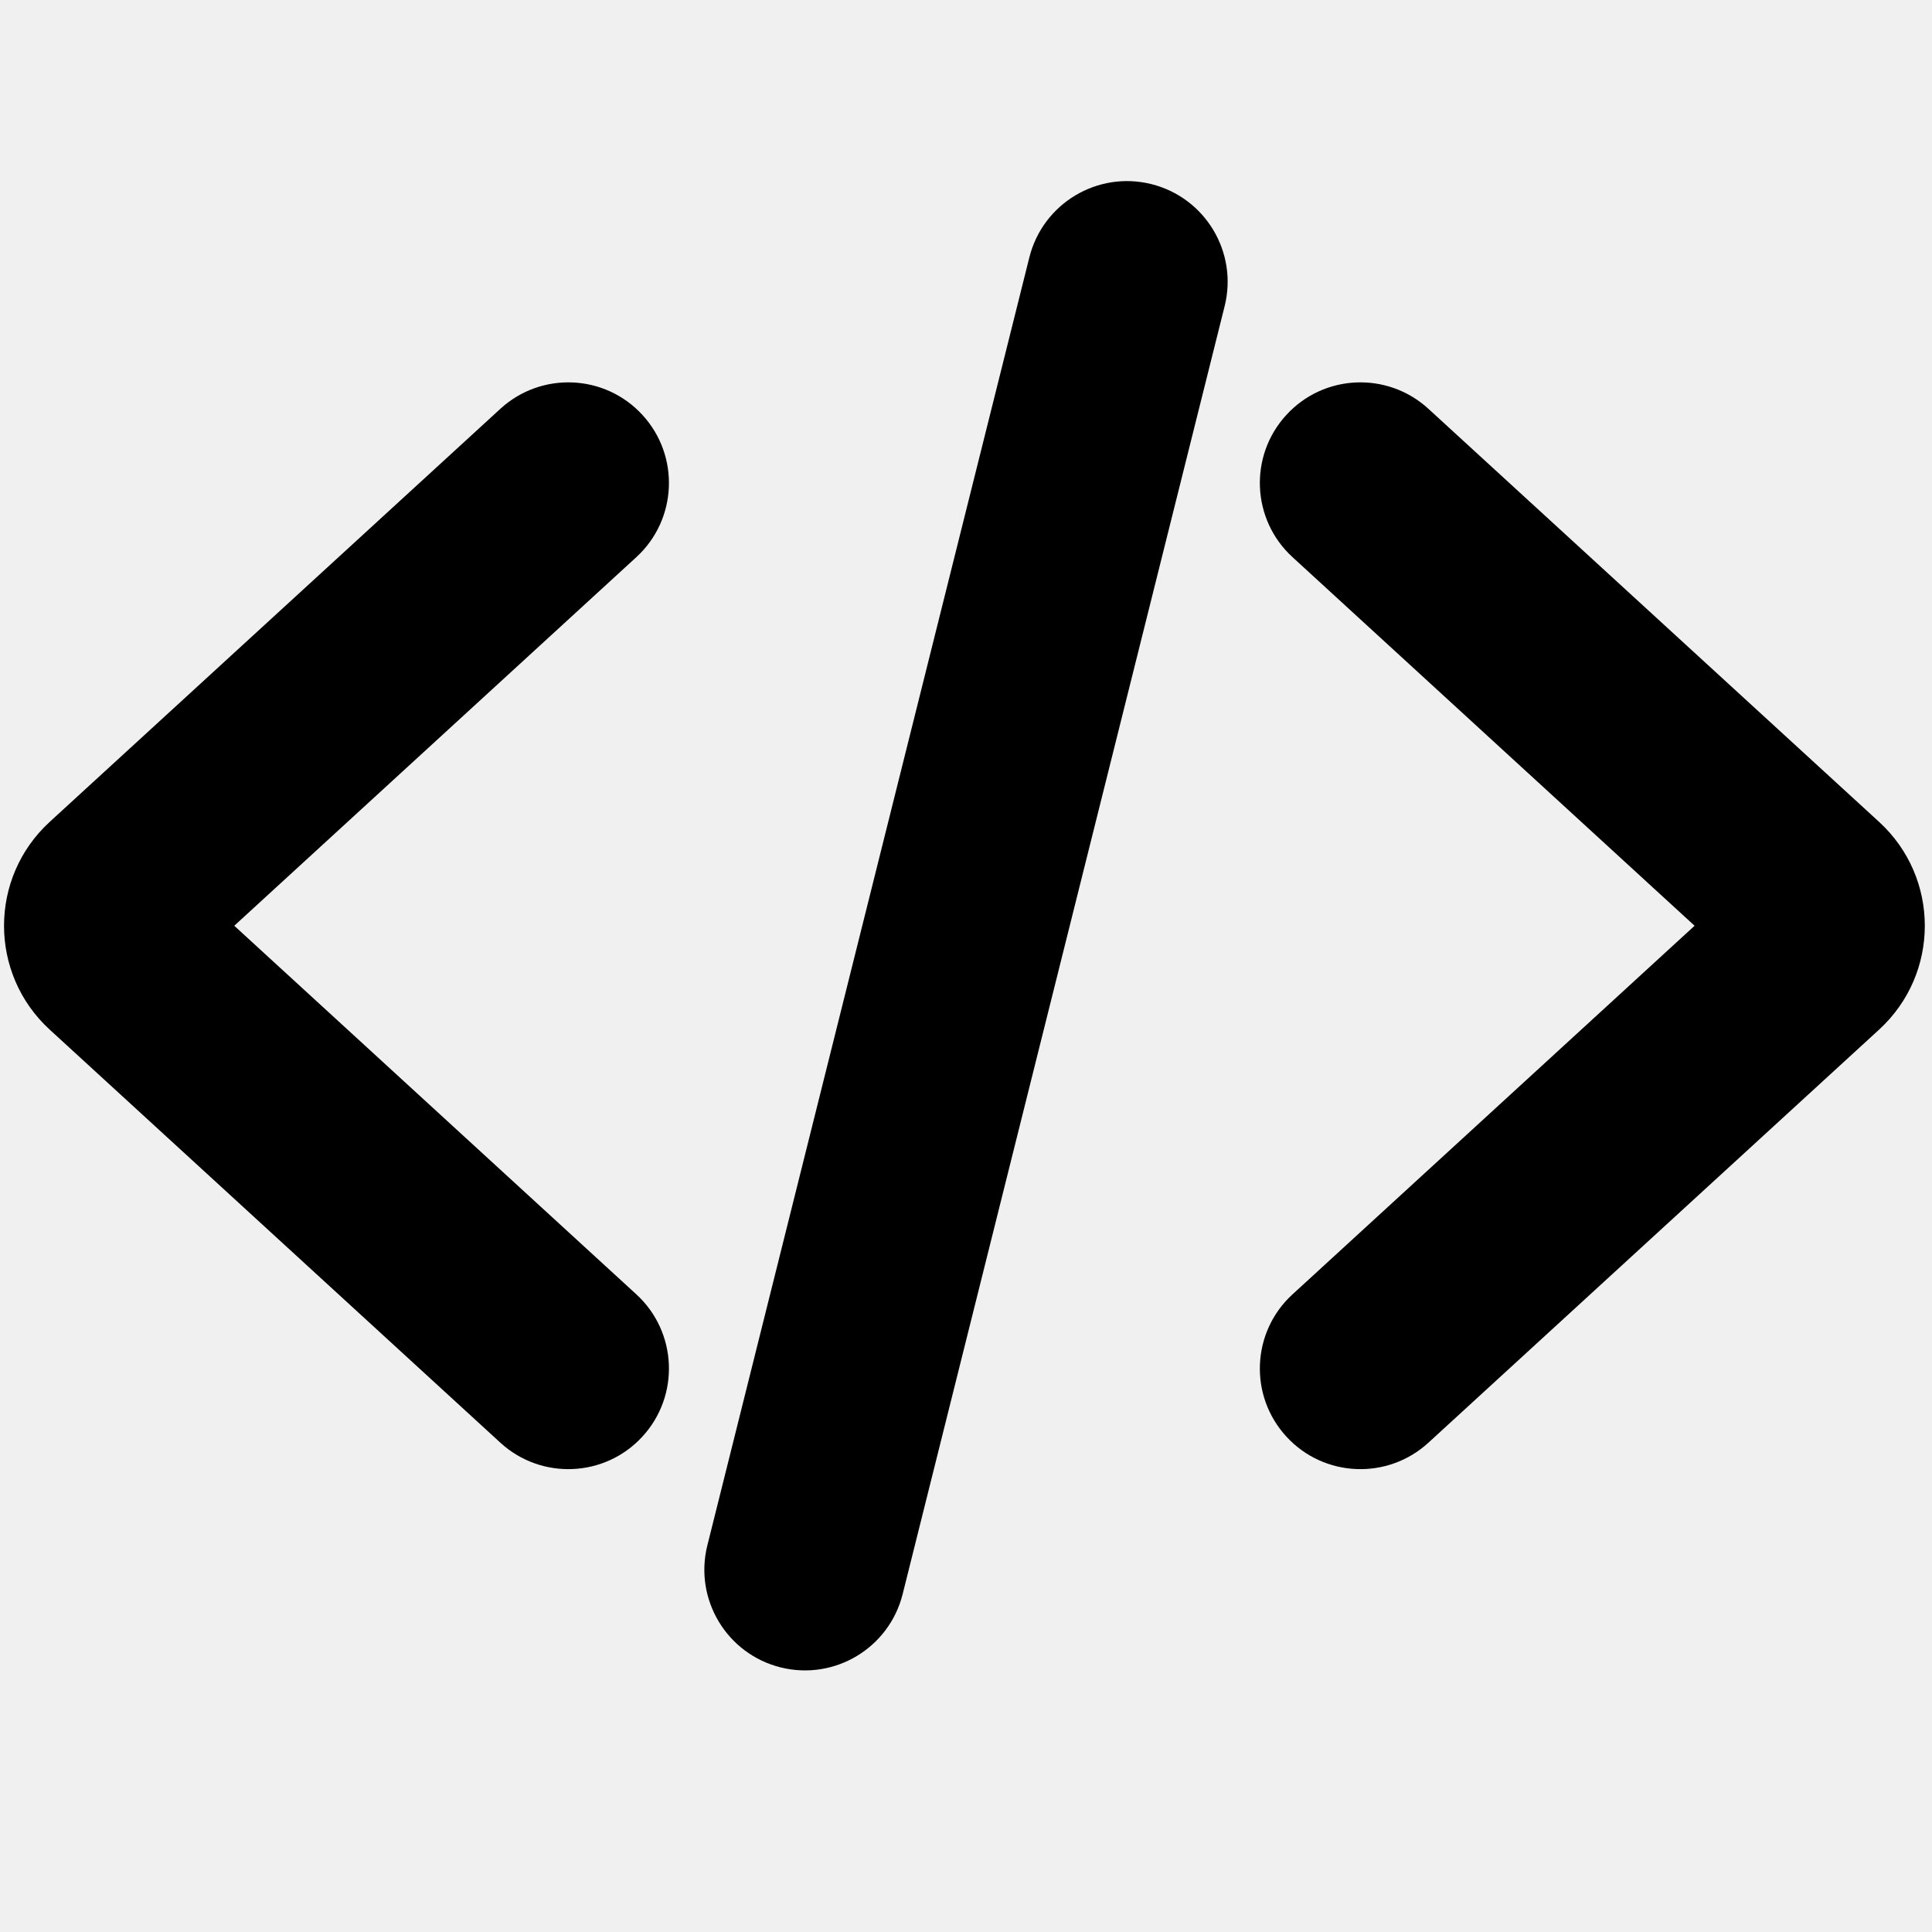
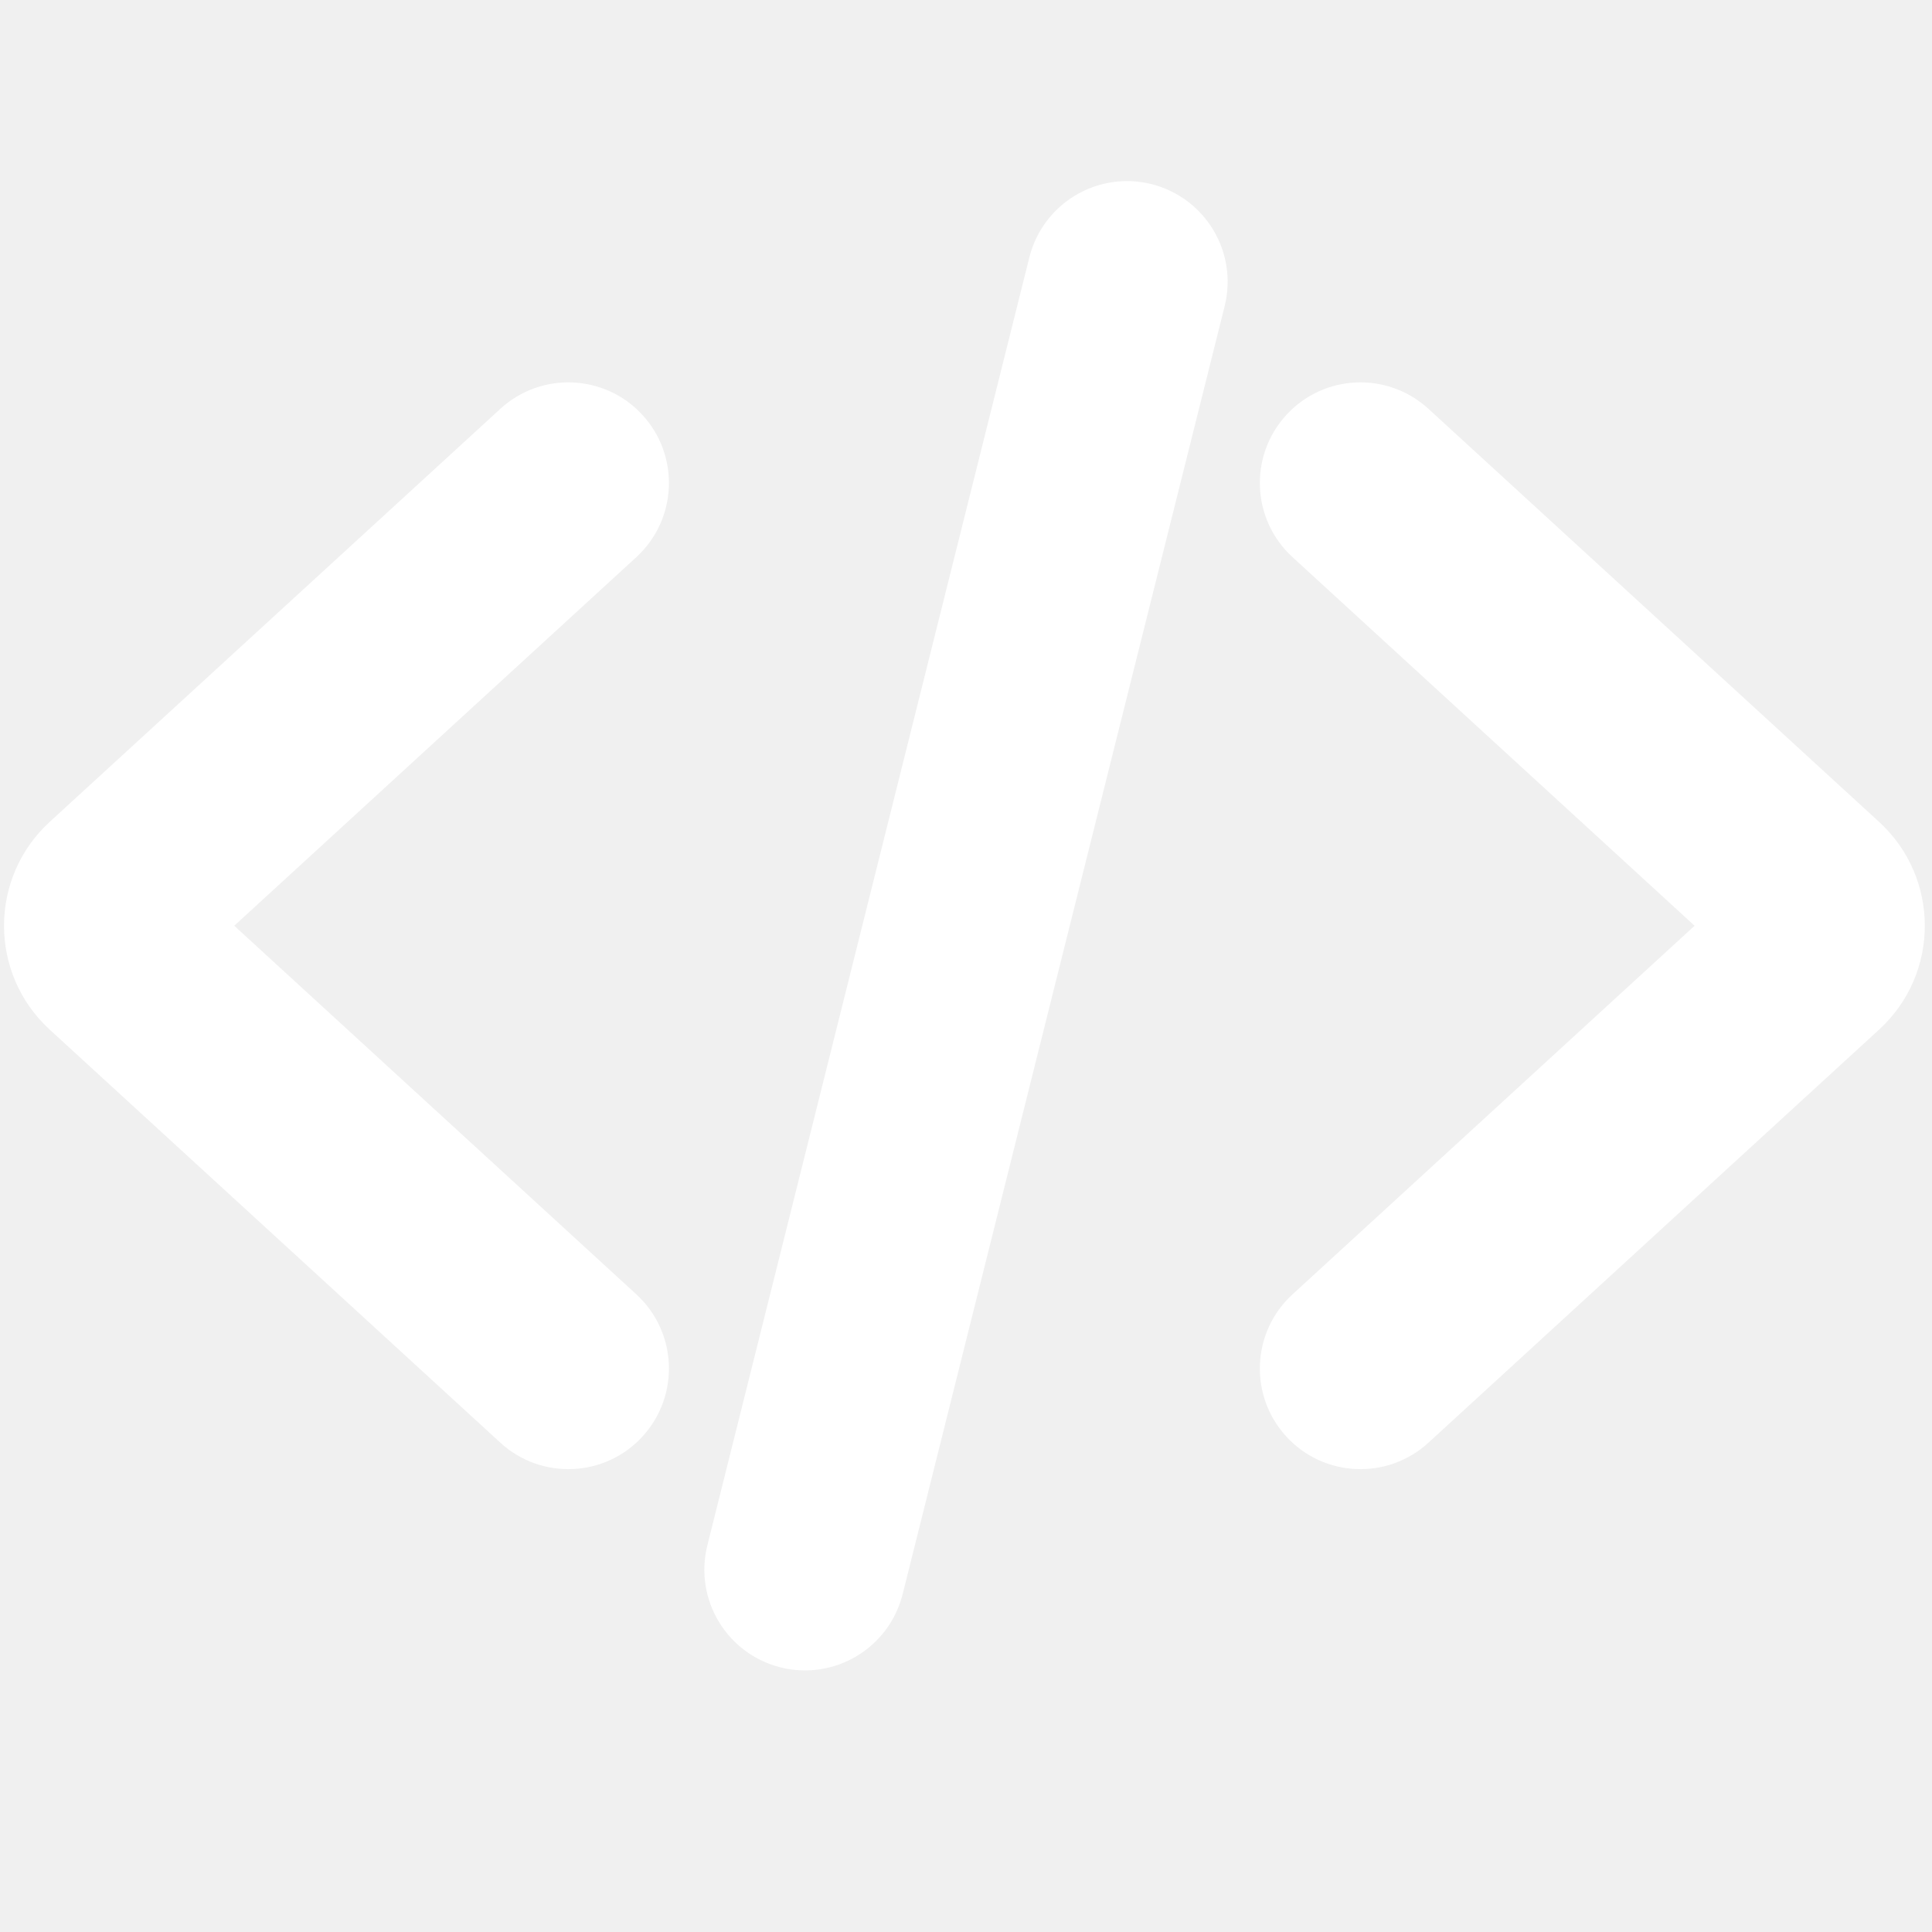
<svg xmlns="http://www.w3.org/2000/svg" width="800px" height="800px" viewBox="0 0 24 24" fill="none">
-   <path d="M7.905 6.921C8.413 6.455 8.448 5.664 7.981 5.155C7.515 4.646 6.724 4.612 6.215 5.079L7.905 6.921ZM1.462 11.131L2.307 12.053L2.307 12.053L1.462 11.131ZM1.462 11.869L2.307 10.947L2.307 10.947L1.462 11.869ZM6.215 17.921C6.724 18.388 7.515 18.354 7.981 17.845C8.448 17.336 8.413 16.545 7.905 16.079L6.215 17.921ZM6.215 5.079L0.617 10.21L2.307 12.053L7.905 6.921L6.215 5.079ZM0.617 12.79L6.215 17.921L7.905 16.079L2.307 10.947L0.617 12.79ZM0.617 10.21C-0.139 10.904 -0.139 12.096 0.617 12.79L2.307 10.947C2.631 11.244 2.631 11.756 2.307 12.053L0.617 10.21Z" fill="#000000" />
-   <path d="M16.056 16.079C15.547 16.545 15.512 17.336 15.979 17.845C16.445 18.354 17.236 18.388 17.745 17.921L16.056 16.079ZM22.498 11.869L21.654 10.947L21.654 10.947L22.498 11.869ZM22.498 11.131L21.654 12.053L21.654 12.053L22.498 11.131ZM17.745 5.079C17.236 4.612 16.445 4.646 15.979 5.155C15.512 5.664 15.547 6.455 16.056 6.921L17.745 5.079ZM17.745 17.921L23.343 12.79L21.654 10.947L16.056 16.079L17.745 17.921ZM23.343 10.21L17.745 5.079L16.056 6.921L21.654 12.053L23.343 10.21ZM23.343 12.79C24.1 12.096 24.1 10.904 23.343 10.21L21.654 12.053C21.329 11.756 21.329 11.244 21.654 10.947L23.343 12.79Z" fill="#000000" />
-   <path d="M15.213 3.803C15.38 3.133 14.973 2.455 14.303 2.287C13.633 2.12 12.955 2.527 12.787 3.197L15.213 3.803ZM8.787 19.197C8.62 19.867 9.027 20.545 9.697 20.713C10.367 20.88 11.045 20.473 11.213 19.803L8.787 19.197ZM12.787 3.197L8.787 19.197L11.213 19.803L15.213 3.803L12.787 3.197Z" fill="#000000" />
+   <path d="M7.905 6.921C8.413 6.455 8.448 5.664 7.981 5.155C7.515 4.646 6.724 4.612 6.215 5.079L7.905 6.921ZM1.462 11.131L2.307 12.053L2.307 12.053L1.462 11.131ZM1.462 11.869L2.307 10.947L2.307 10.947L1.462 11.869ZM6.215 17.921C6.724 18.388 7.515 18.354 7.981 17.845C8.448 17.336 8.413 16.545 7.905 16.079L6.215 17.921ZM6.215 5.079L0.617 10.21L2.307 12.053L7.905 6.921L6.215 5.079ZM0.617 12.79L6.215 17.921L7.905 16.079L2.307 10.947L0.617 12.79ZM0.617 10.21C-0.139 10.904 -0.139 12.096 0.617 12.79L2.307 10.947C2.631 11.244 2.631 11.756 2.307 12.053L0.617 10.21Z" fill="#FFFFFF" />
+   <path d="M16.056 16.079C15.547 16.545 15.512 17.336 15.979 17.845C16.445 18.354 17.236 18.388 17.745 17.921L16.056 16.079ZM22.498 11.869L21.654 10.947L21.654 10.947L22.498 11.869ZM22.498 11.131L21.654 12.053L21.654 12.053L22.498 11.131ZM17.745 5.079C17.236 4.612 16.445 4.646 15.979 5.155C15.512 5.664 15.547 6.455 16.056 6.921L17.745 5.079ZM17.745 17.921L23.343 12.79L21.654 10.947L16.056 16.079L17.745 17.921ZM23.343 10.21L17.745 5.079L16.056 6.921L21.654 12.053L23.343 10.21ZM23.343 12.79C24.1 12.096 24.1 10.904 23.343 10.21L21.654 12.053C21.329 11.756 21.329 11.244 21.654 10.947L23.343 12.79Z" fill="#FFFFFF" />
+   <path d="M15.213 3.803C15.38 3.133 14.973 2.455 14.303 2.287C13.633 2.12 12.955 2.527 12.787 3.197L15.213 3.803ZM8.787 19.197C8.62 19.867 9.027 20.545 9.697 20.713C10.367 20.88 11.045 20.473 11.213 19.803L8.787 19.197ZM12.787 3.197L8.787 19.197L11.213 19.803L15.213 3.803L12.787 3.197Z" fill="#FFFFFF" />
</svg>
